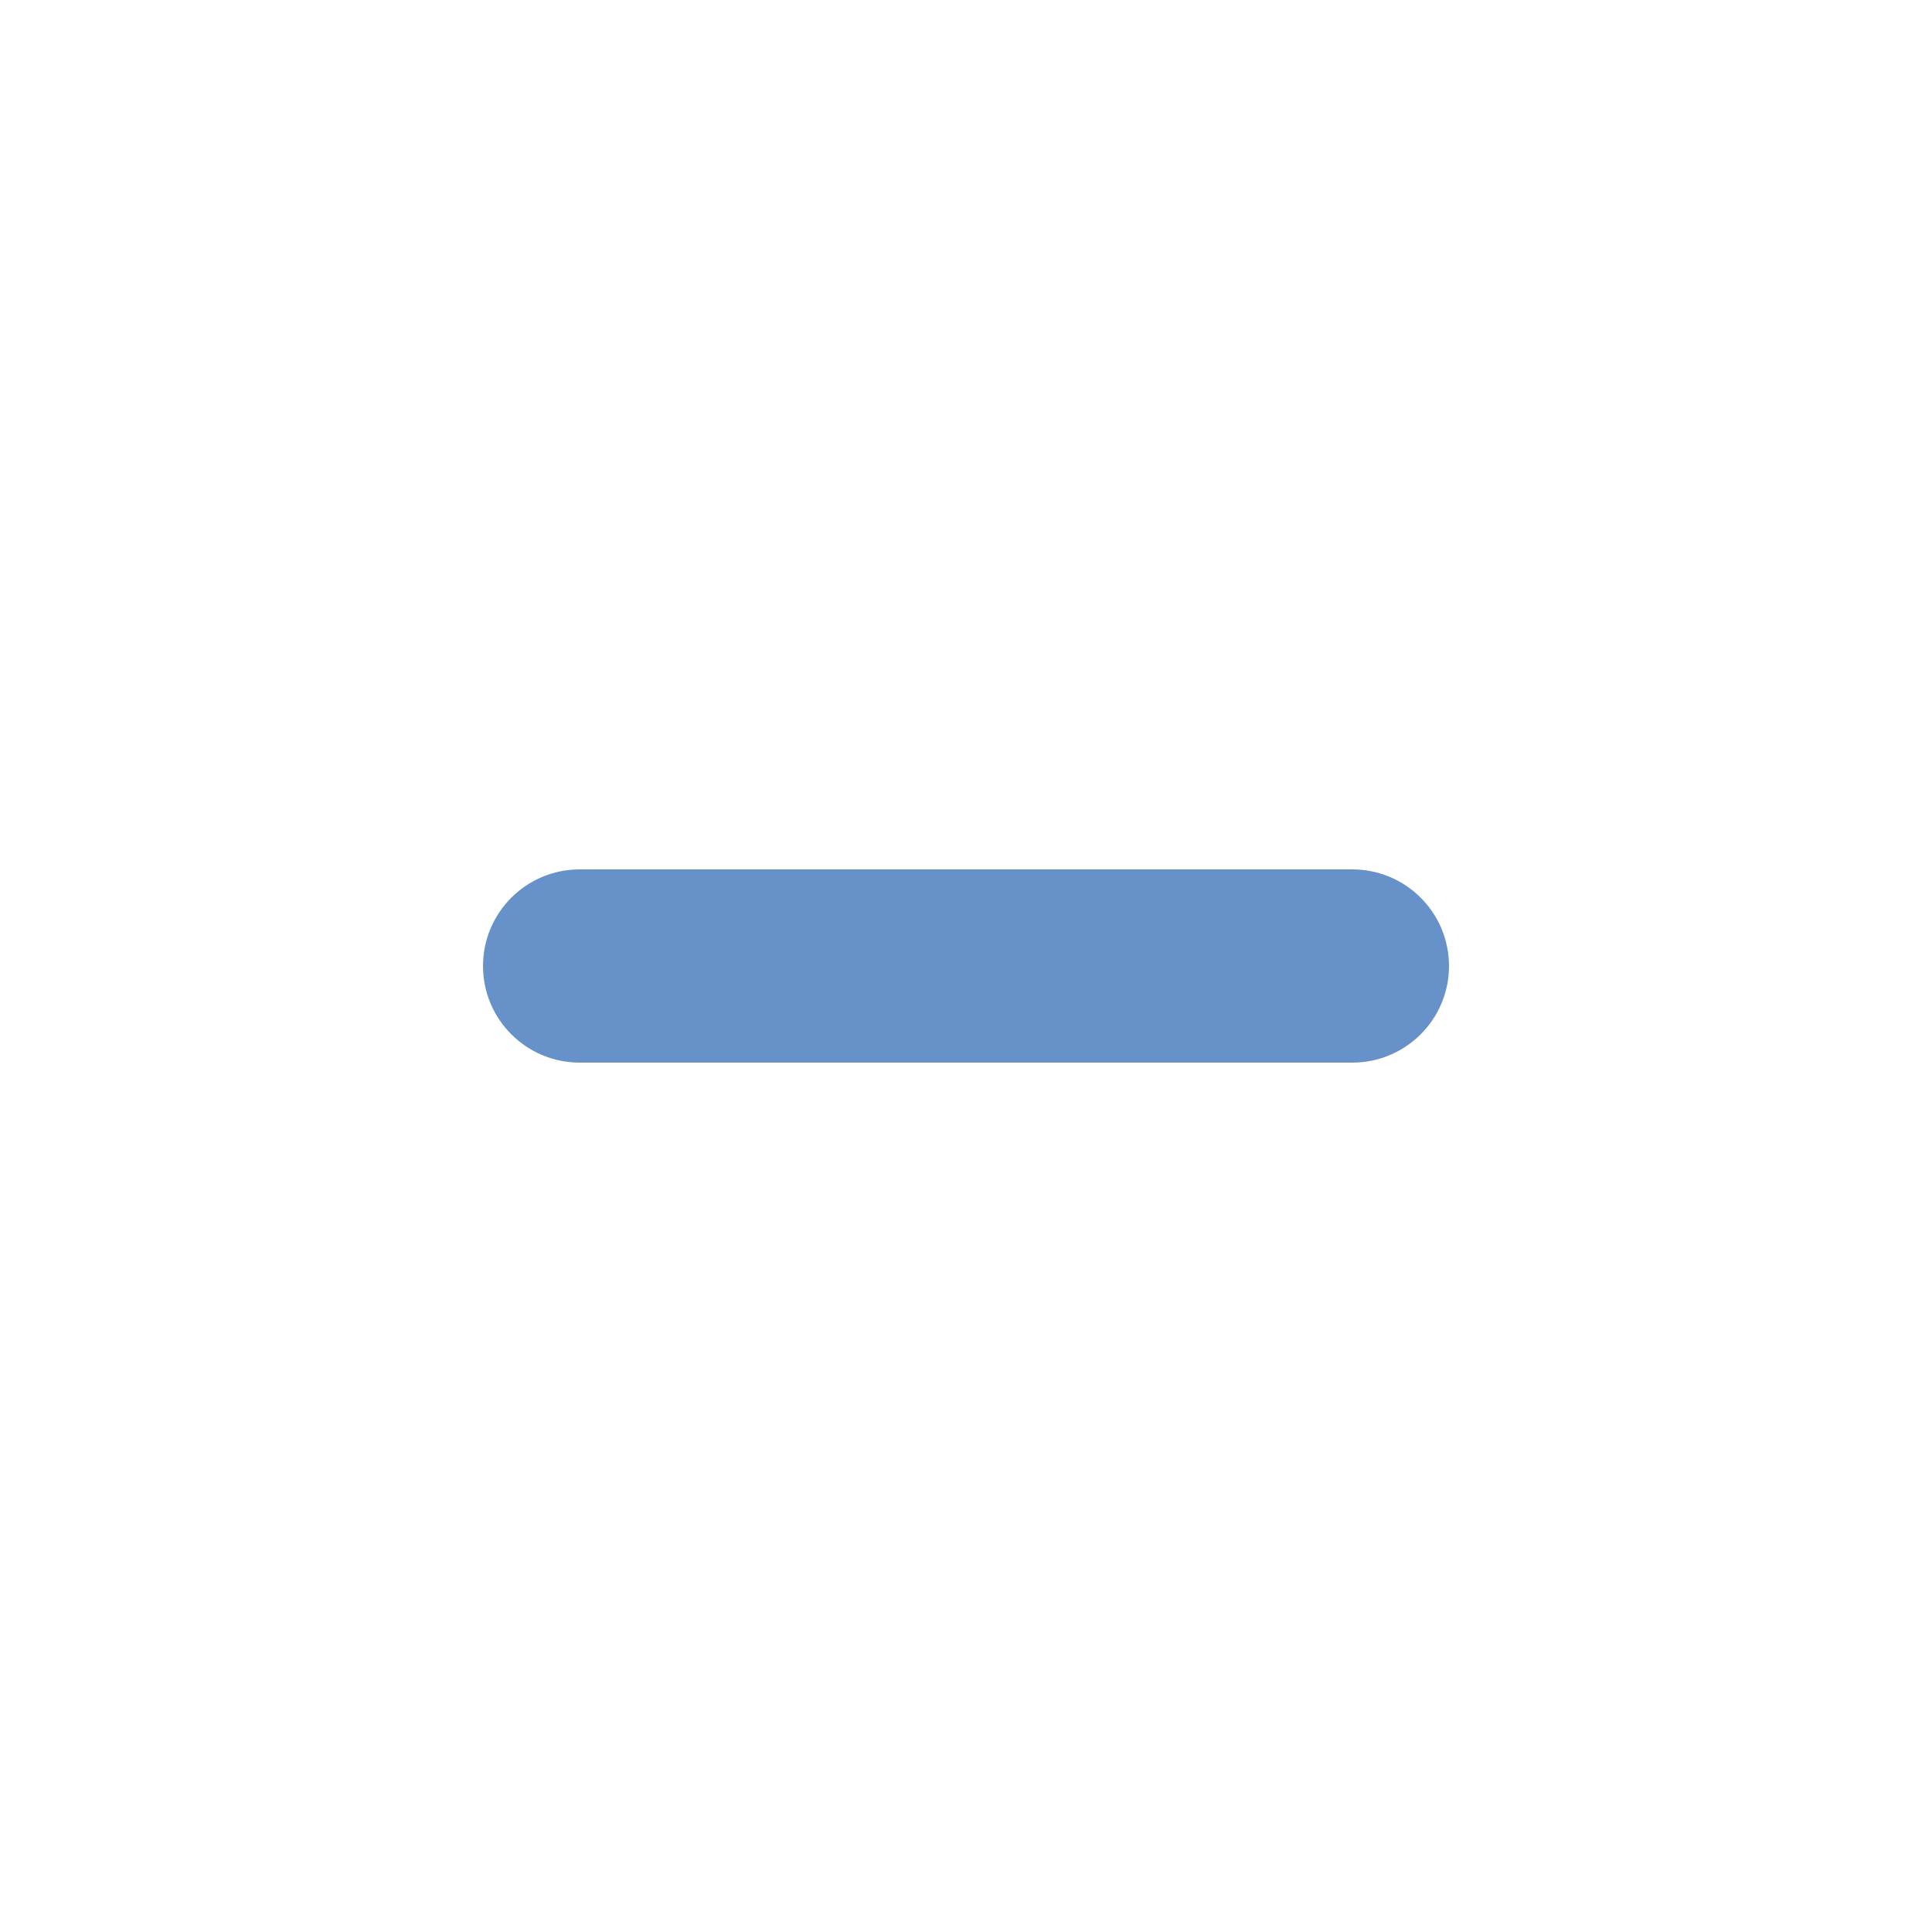
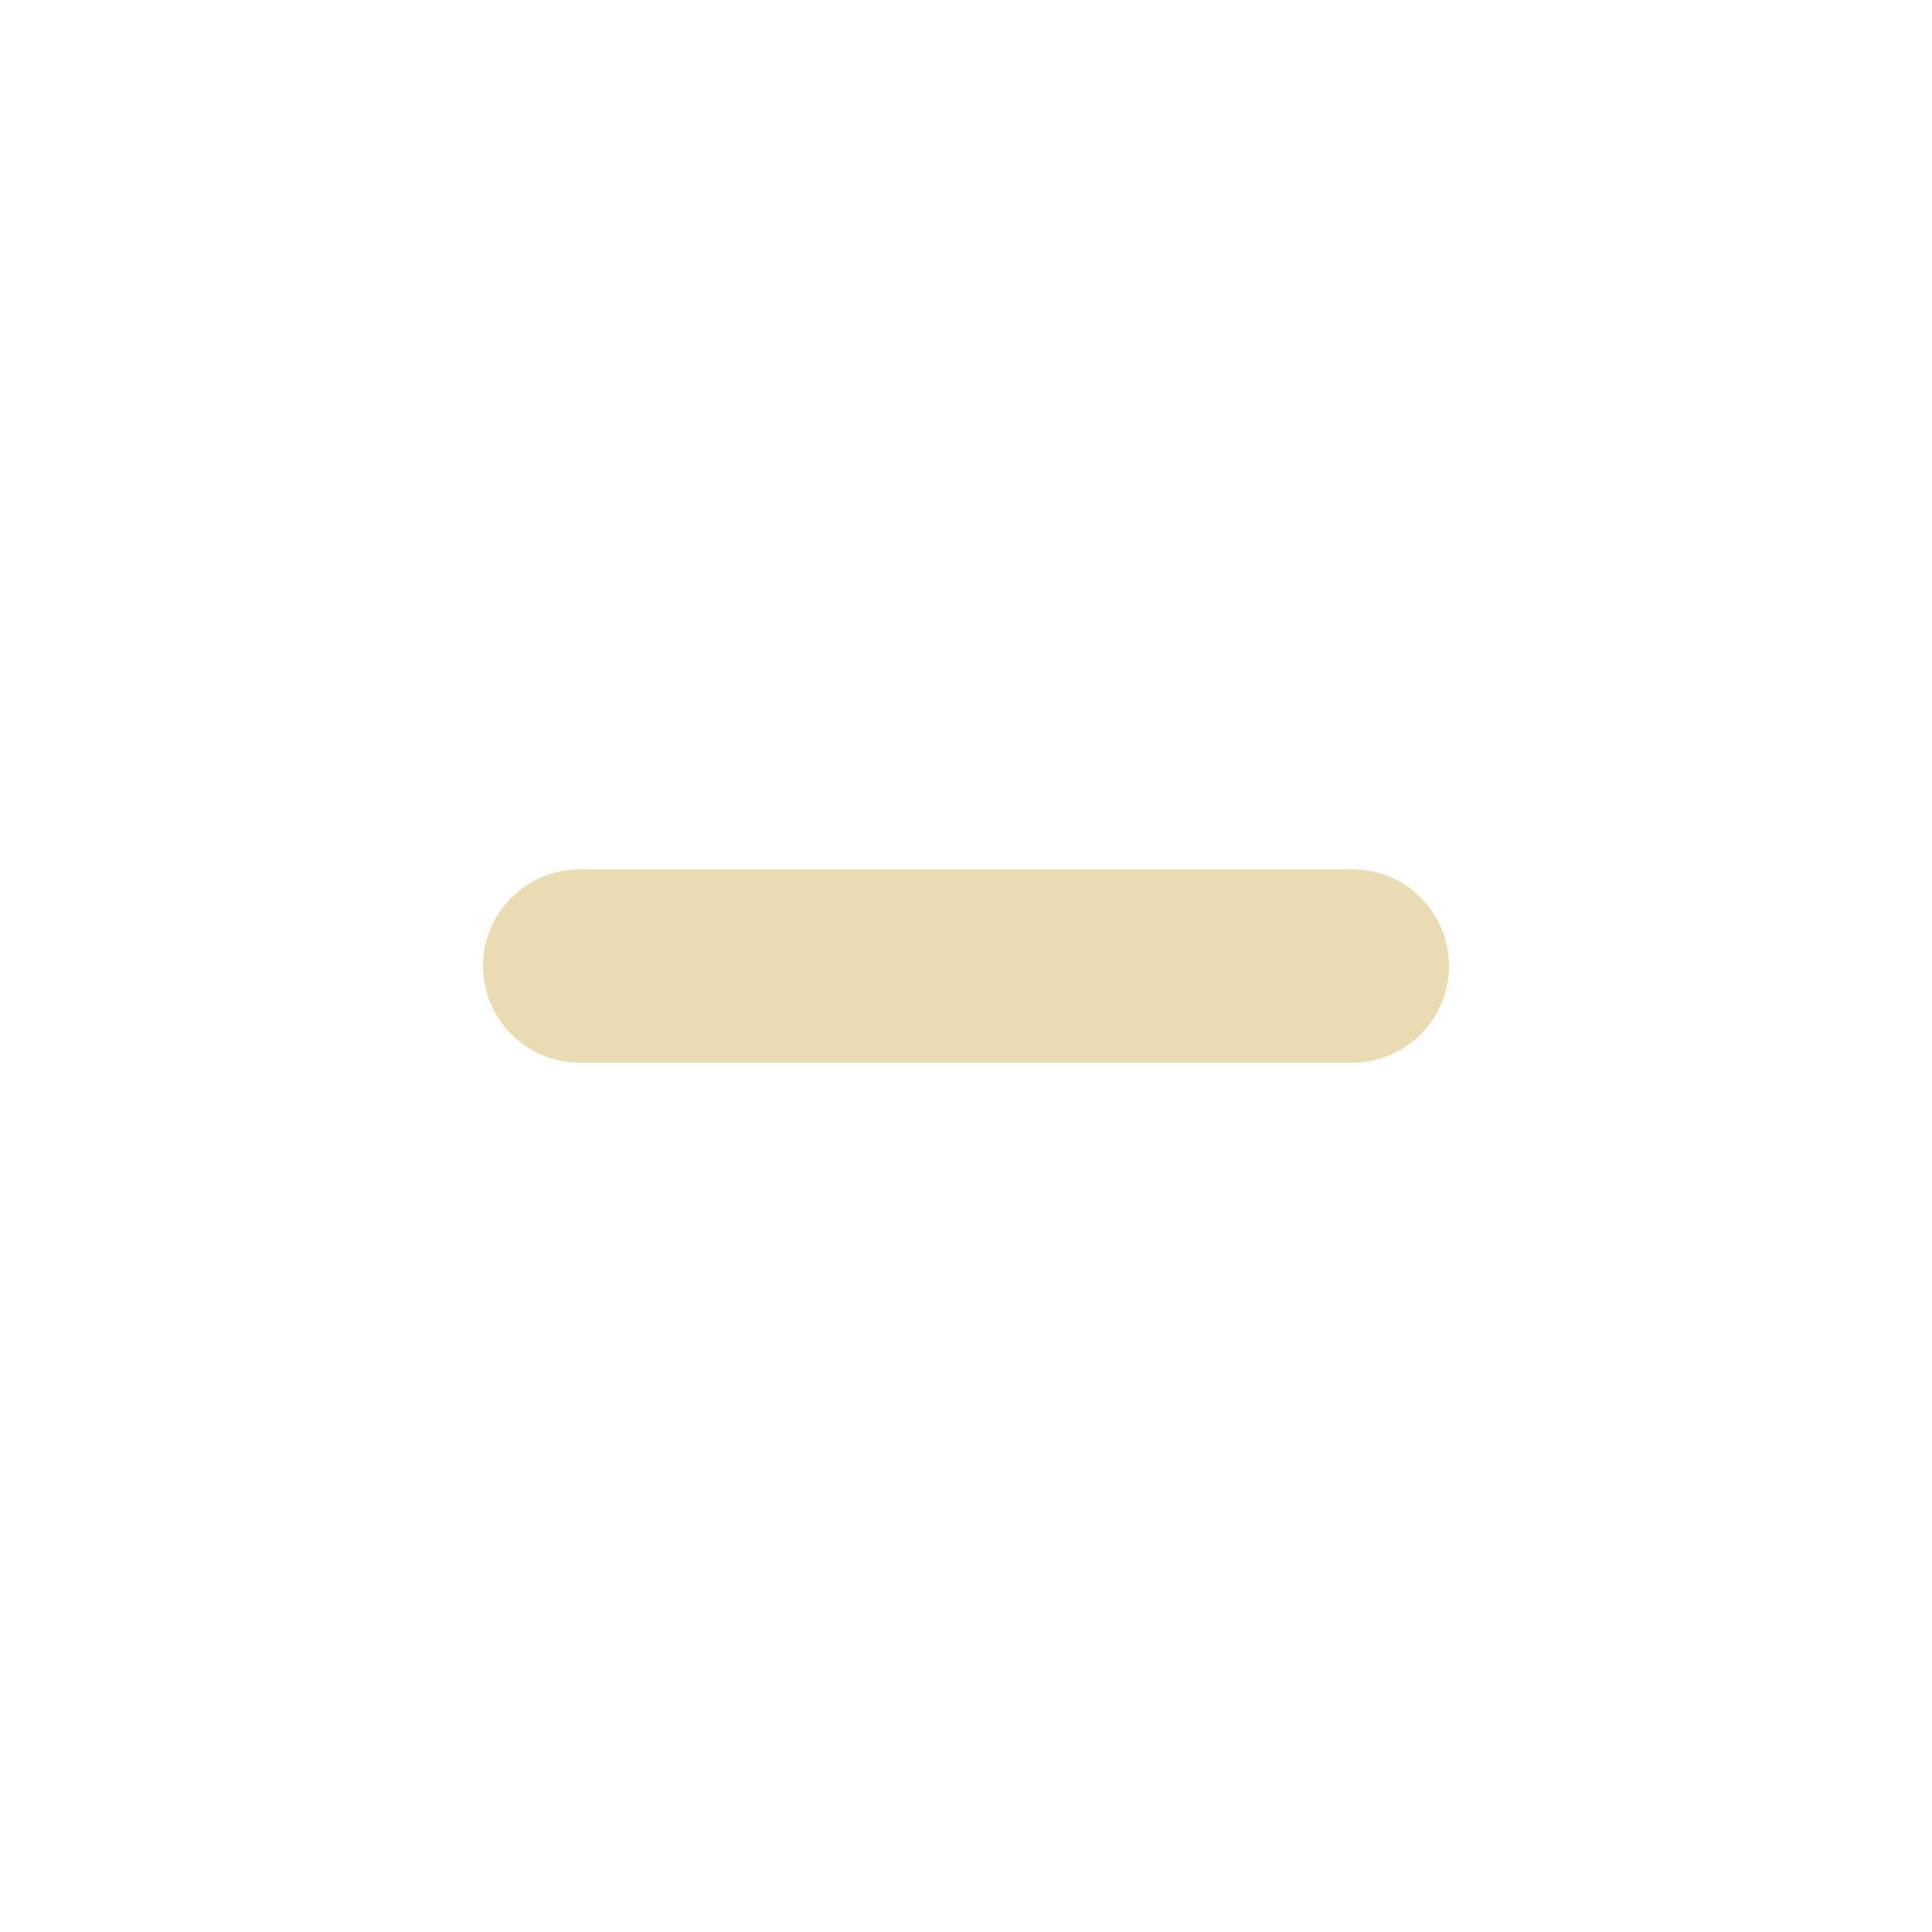
<svg xmlns="http://www.w3.org/2000/svg" version="1.1" width="512" height="512" x="0" y="0" viewBox="0 0 20 20" style="enable-background:new 0 0 512 512" xml:space="preserve" class="">
  <g>
-     <path clip-rule="evenodd" d="m5 10c0-.552.448-1 1-1h8c.552 0 1 .448 1 1 0 .552-.448 1-1 1h-8c-.552 0-1-.448-1-1z" fill="#6791C9" fill-rule="evenodd" data-original="#000000" class="" />
+     <path clip-rule="evenodd" d="m5 10c0-.552.448-1 1-1h8c.552 0 1 .448 1 1 0 .552-.448 1-1 1h-8c-.552 0-1-.448-1-1z" fill="#EBDBB2" fill-rule="evenodd" data-original="#000000" class="" />
  </g>
</svg>
